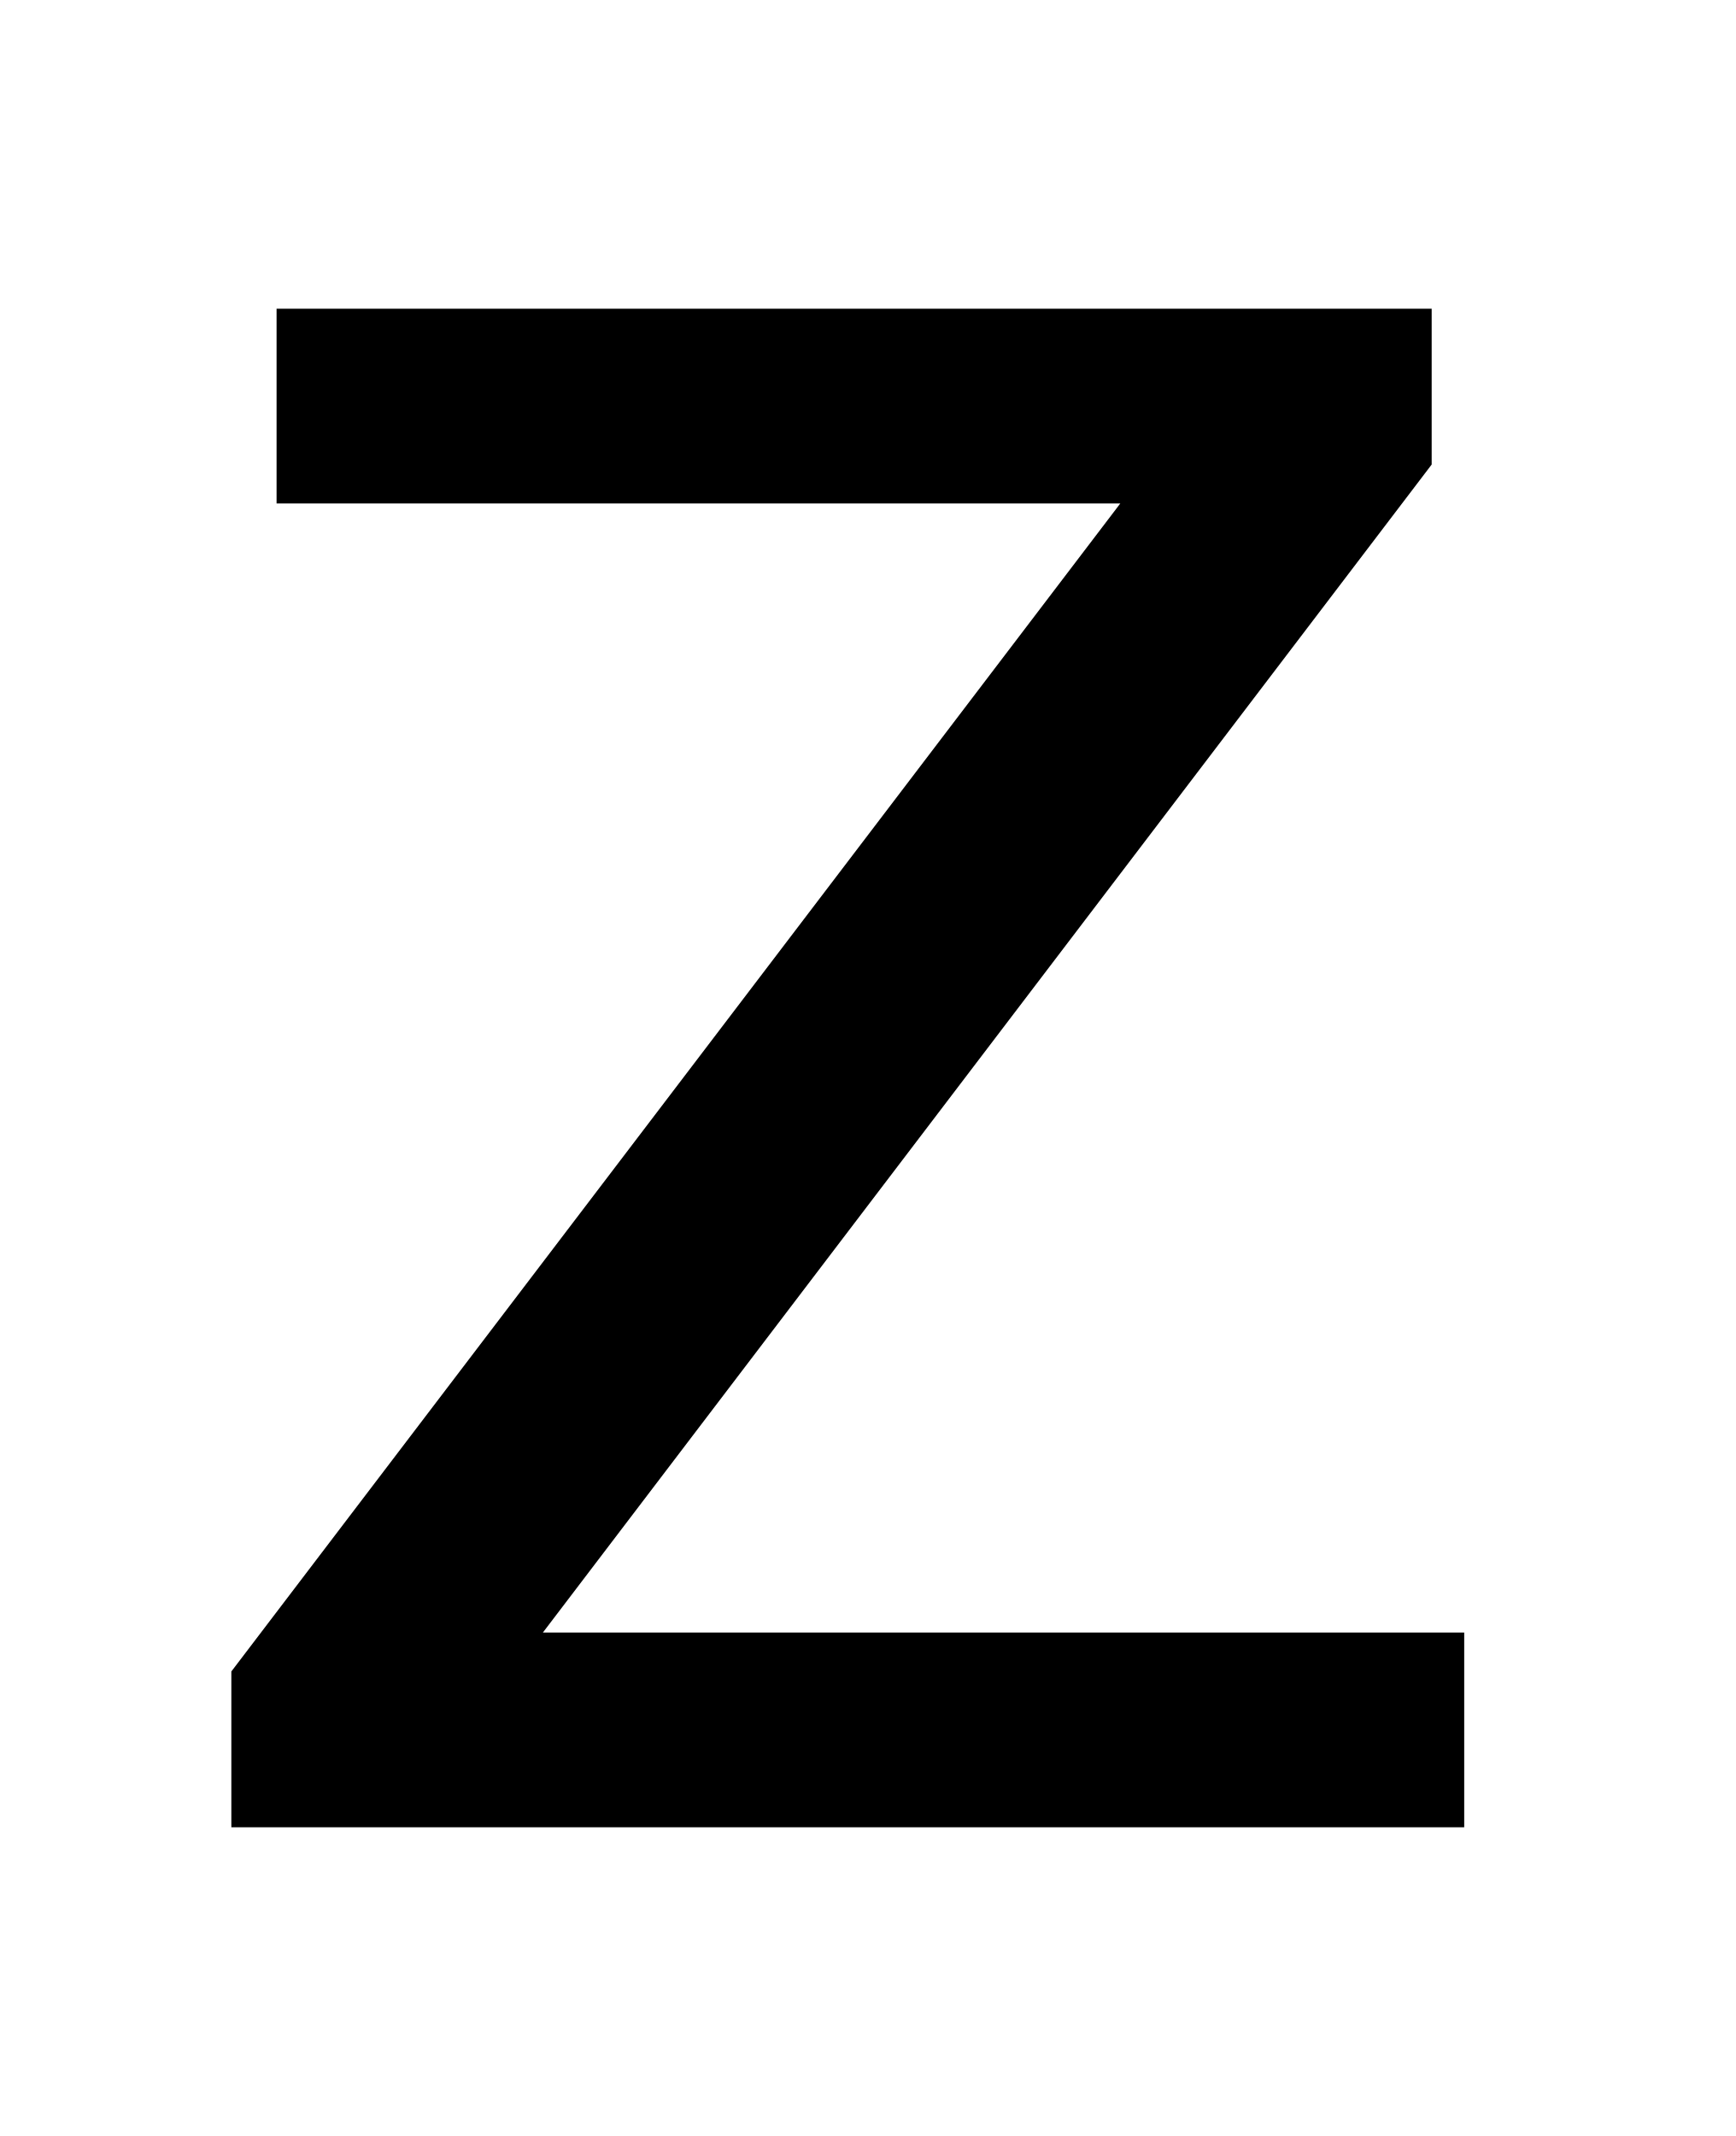
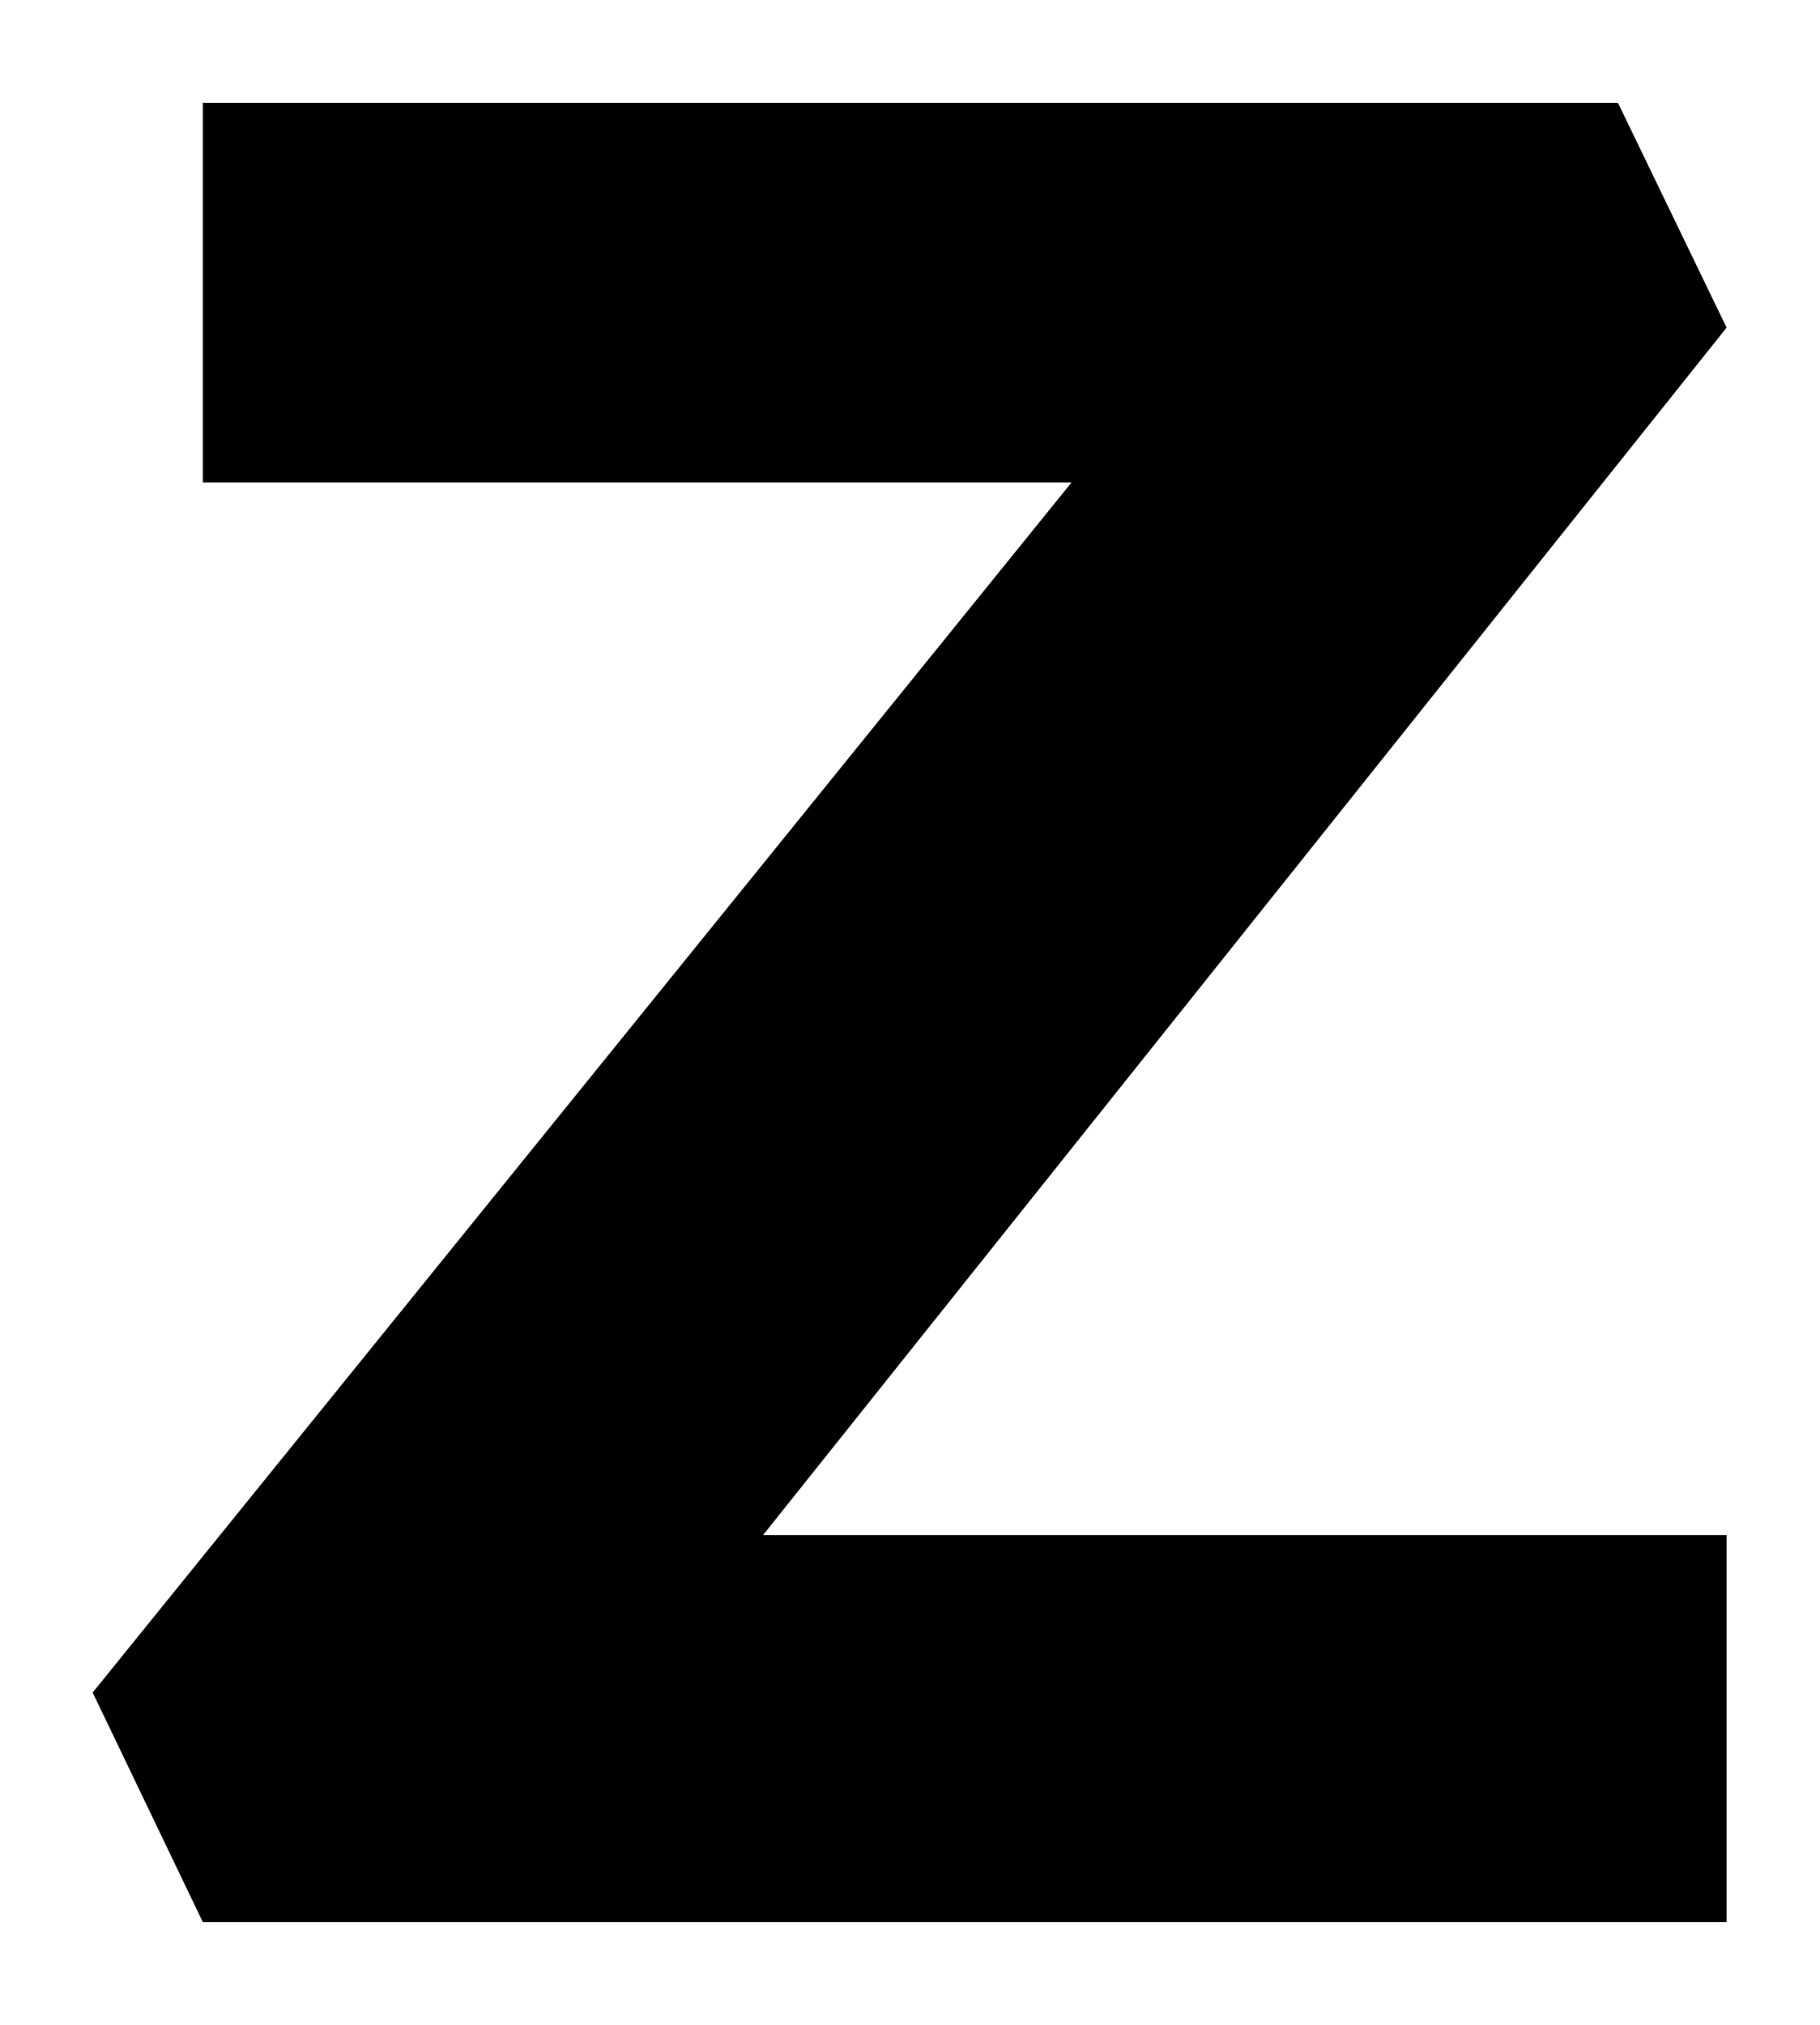
<svg xmlns="http://www.w3.org/2000/svg" xmlns:xlink="http://www.w3.org/1999/xlink">
  <symbol id="z" viewBox="0 0 32 32">
-     <path fill="currentColor" d="M26.4,4.873,10.011,26.409H27V30H4.266V27.127L20.658,5.591H5.1V2H26.4Z" />
+     <path fill="currentColor" d="M 30.37,3.954 28.459,0 H 3.568 V 6.4 6.677 H 18.848 L 1.63,27.961 3.568,32 H 30.37 V 25.467 25.191 H 13.422 Z" />
  </symbol>
  <use xlink:href="#z" viewBox="0 0 32 32" />
</svg>
